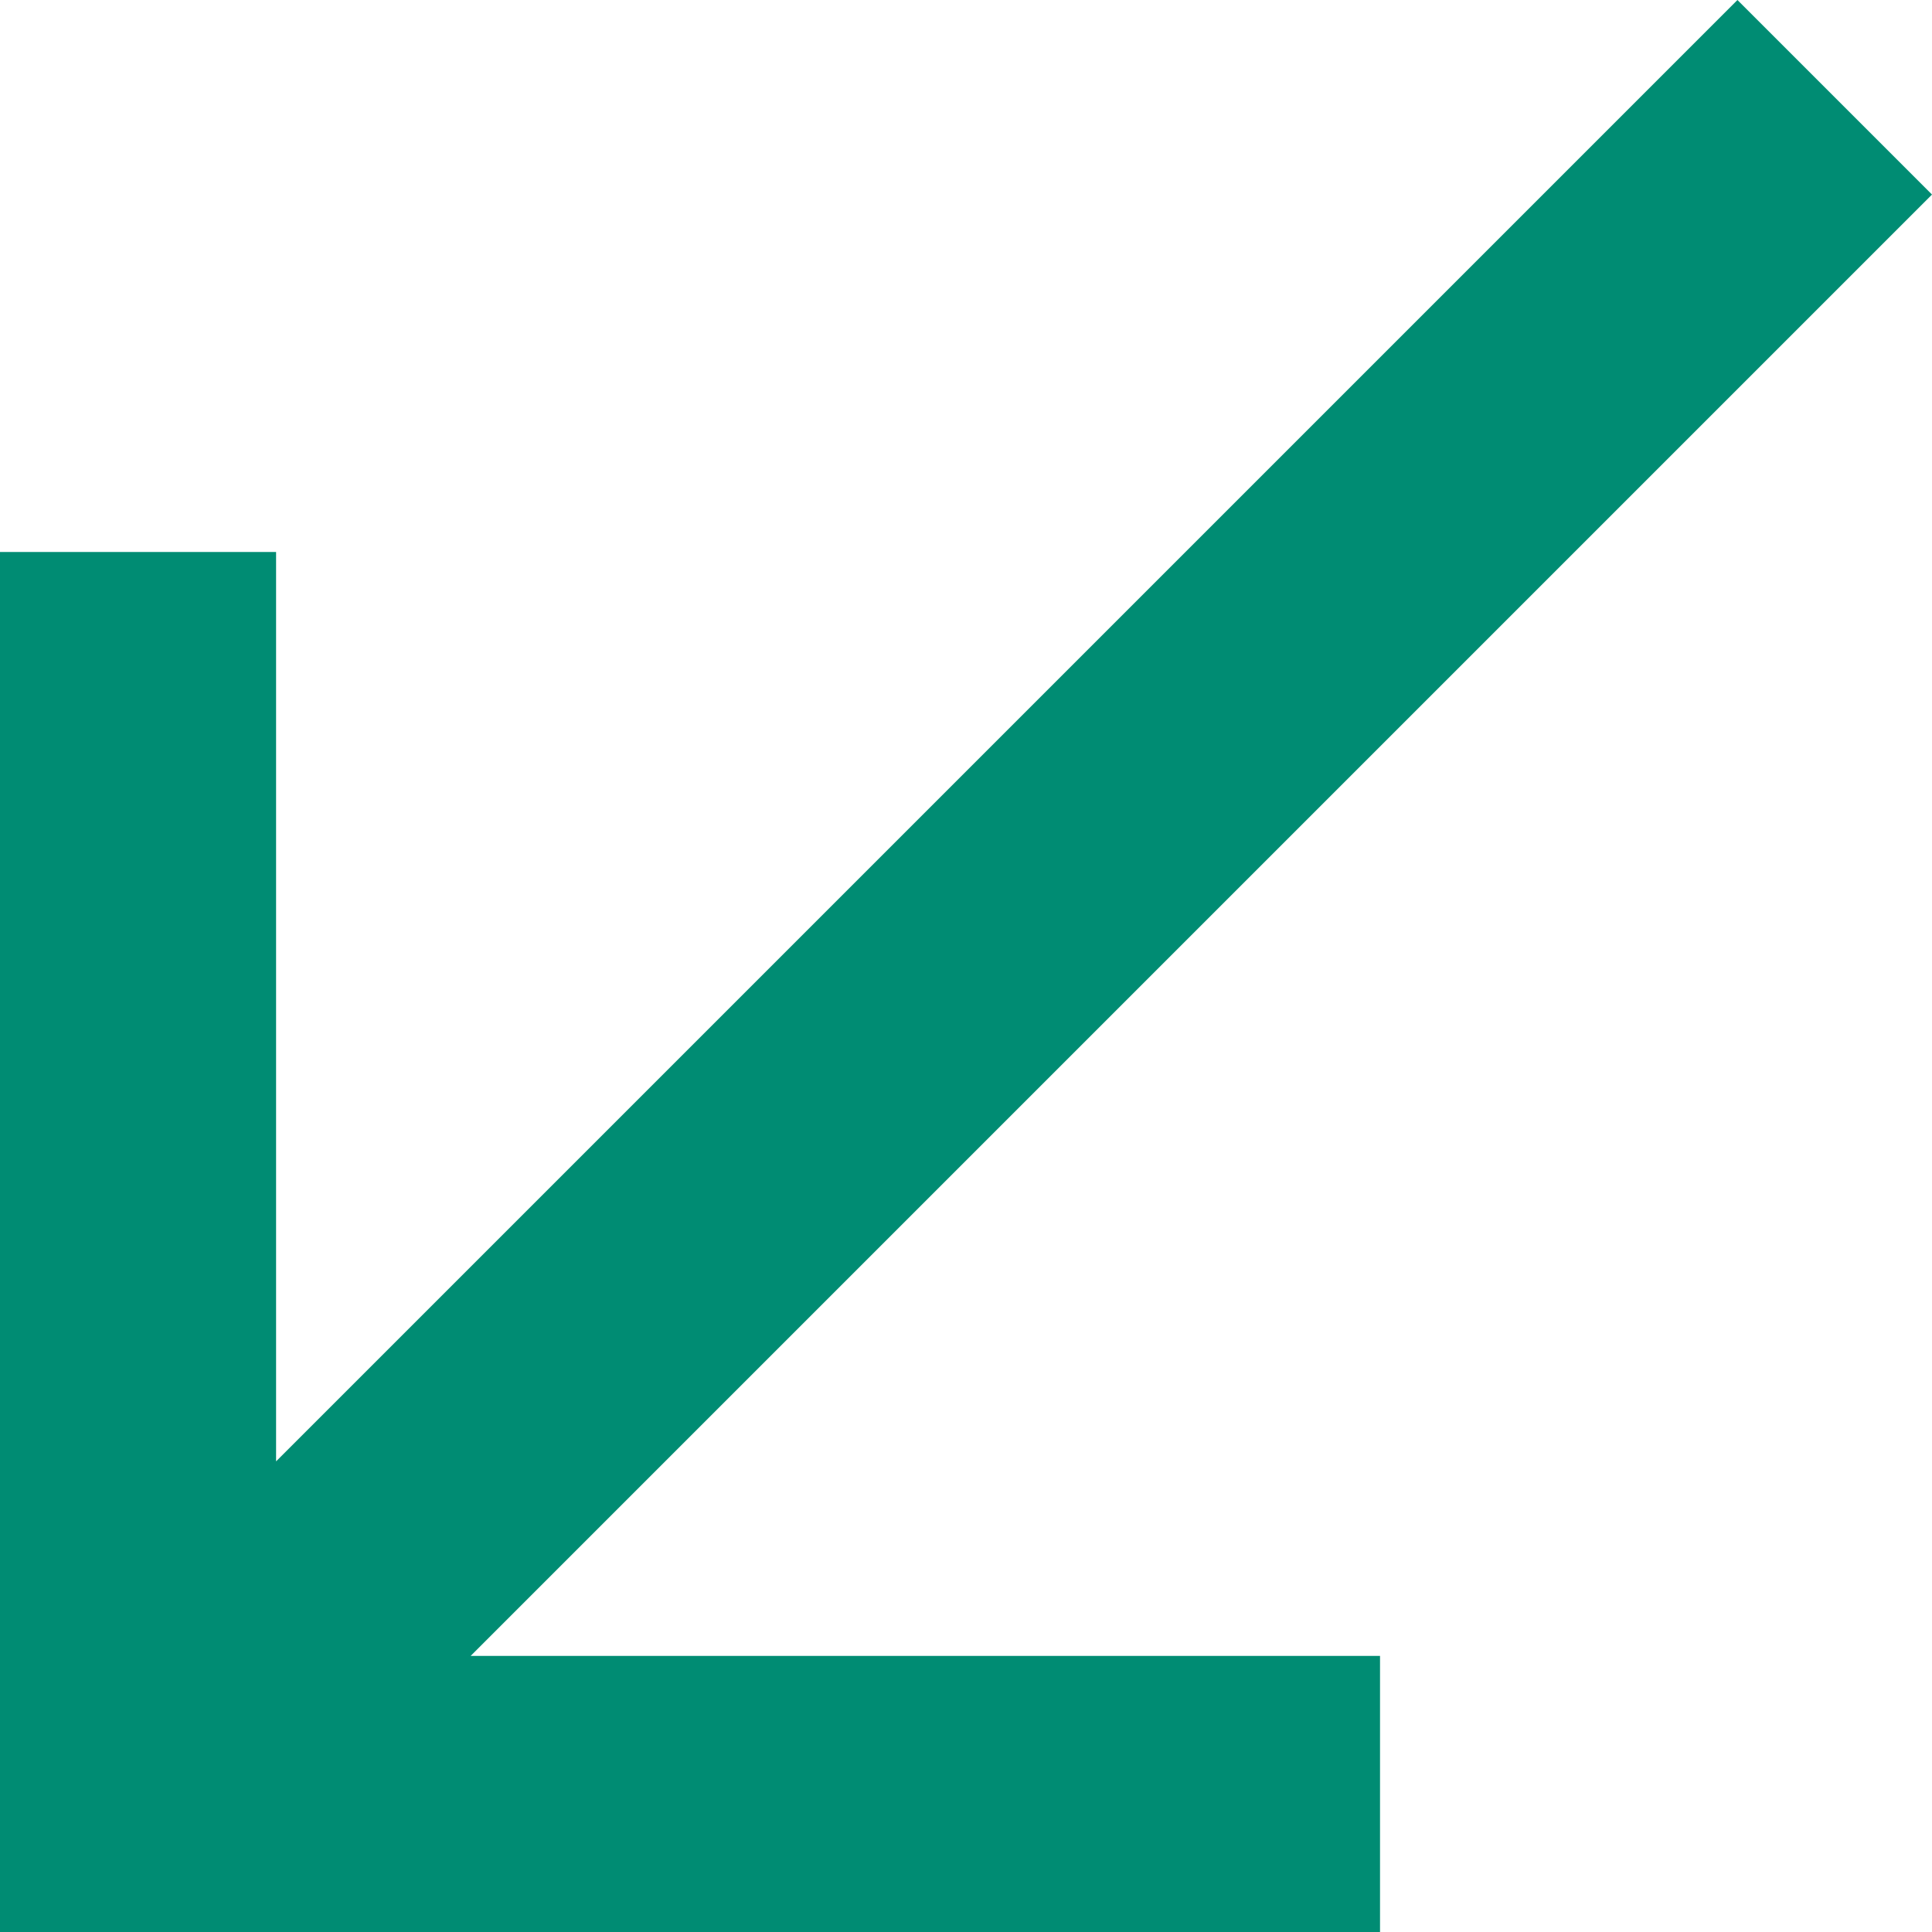
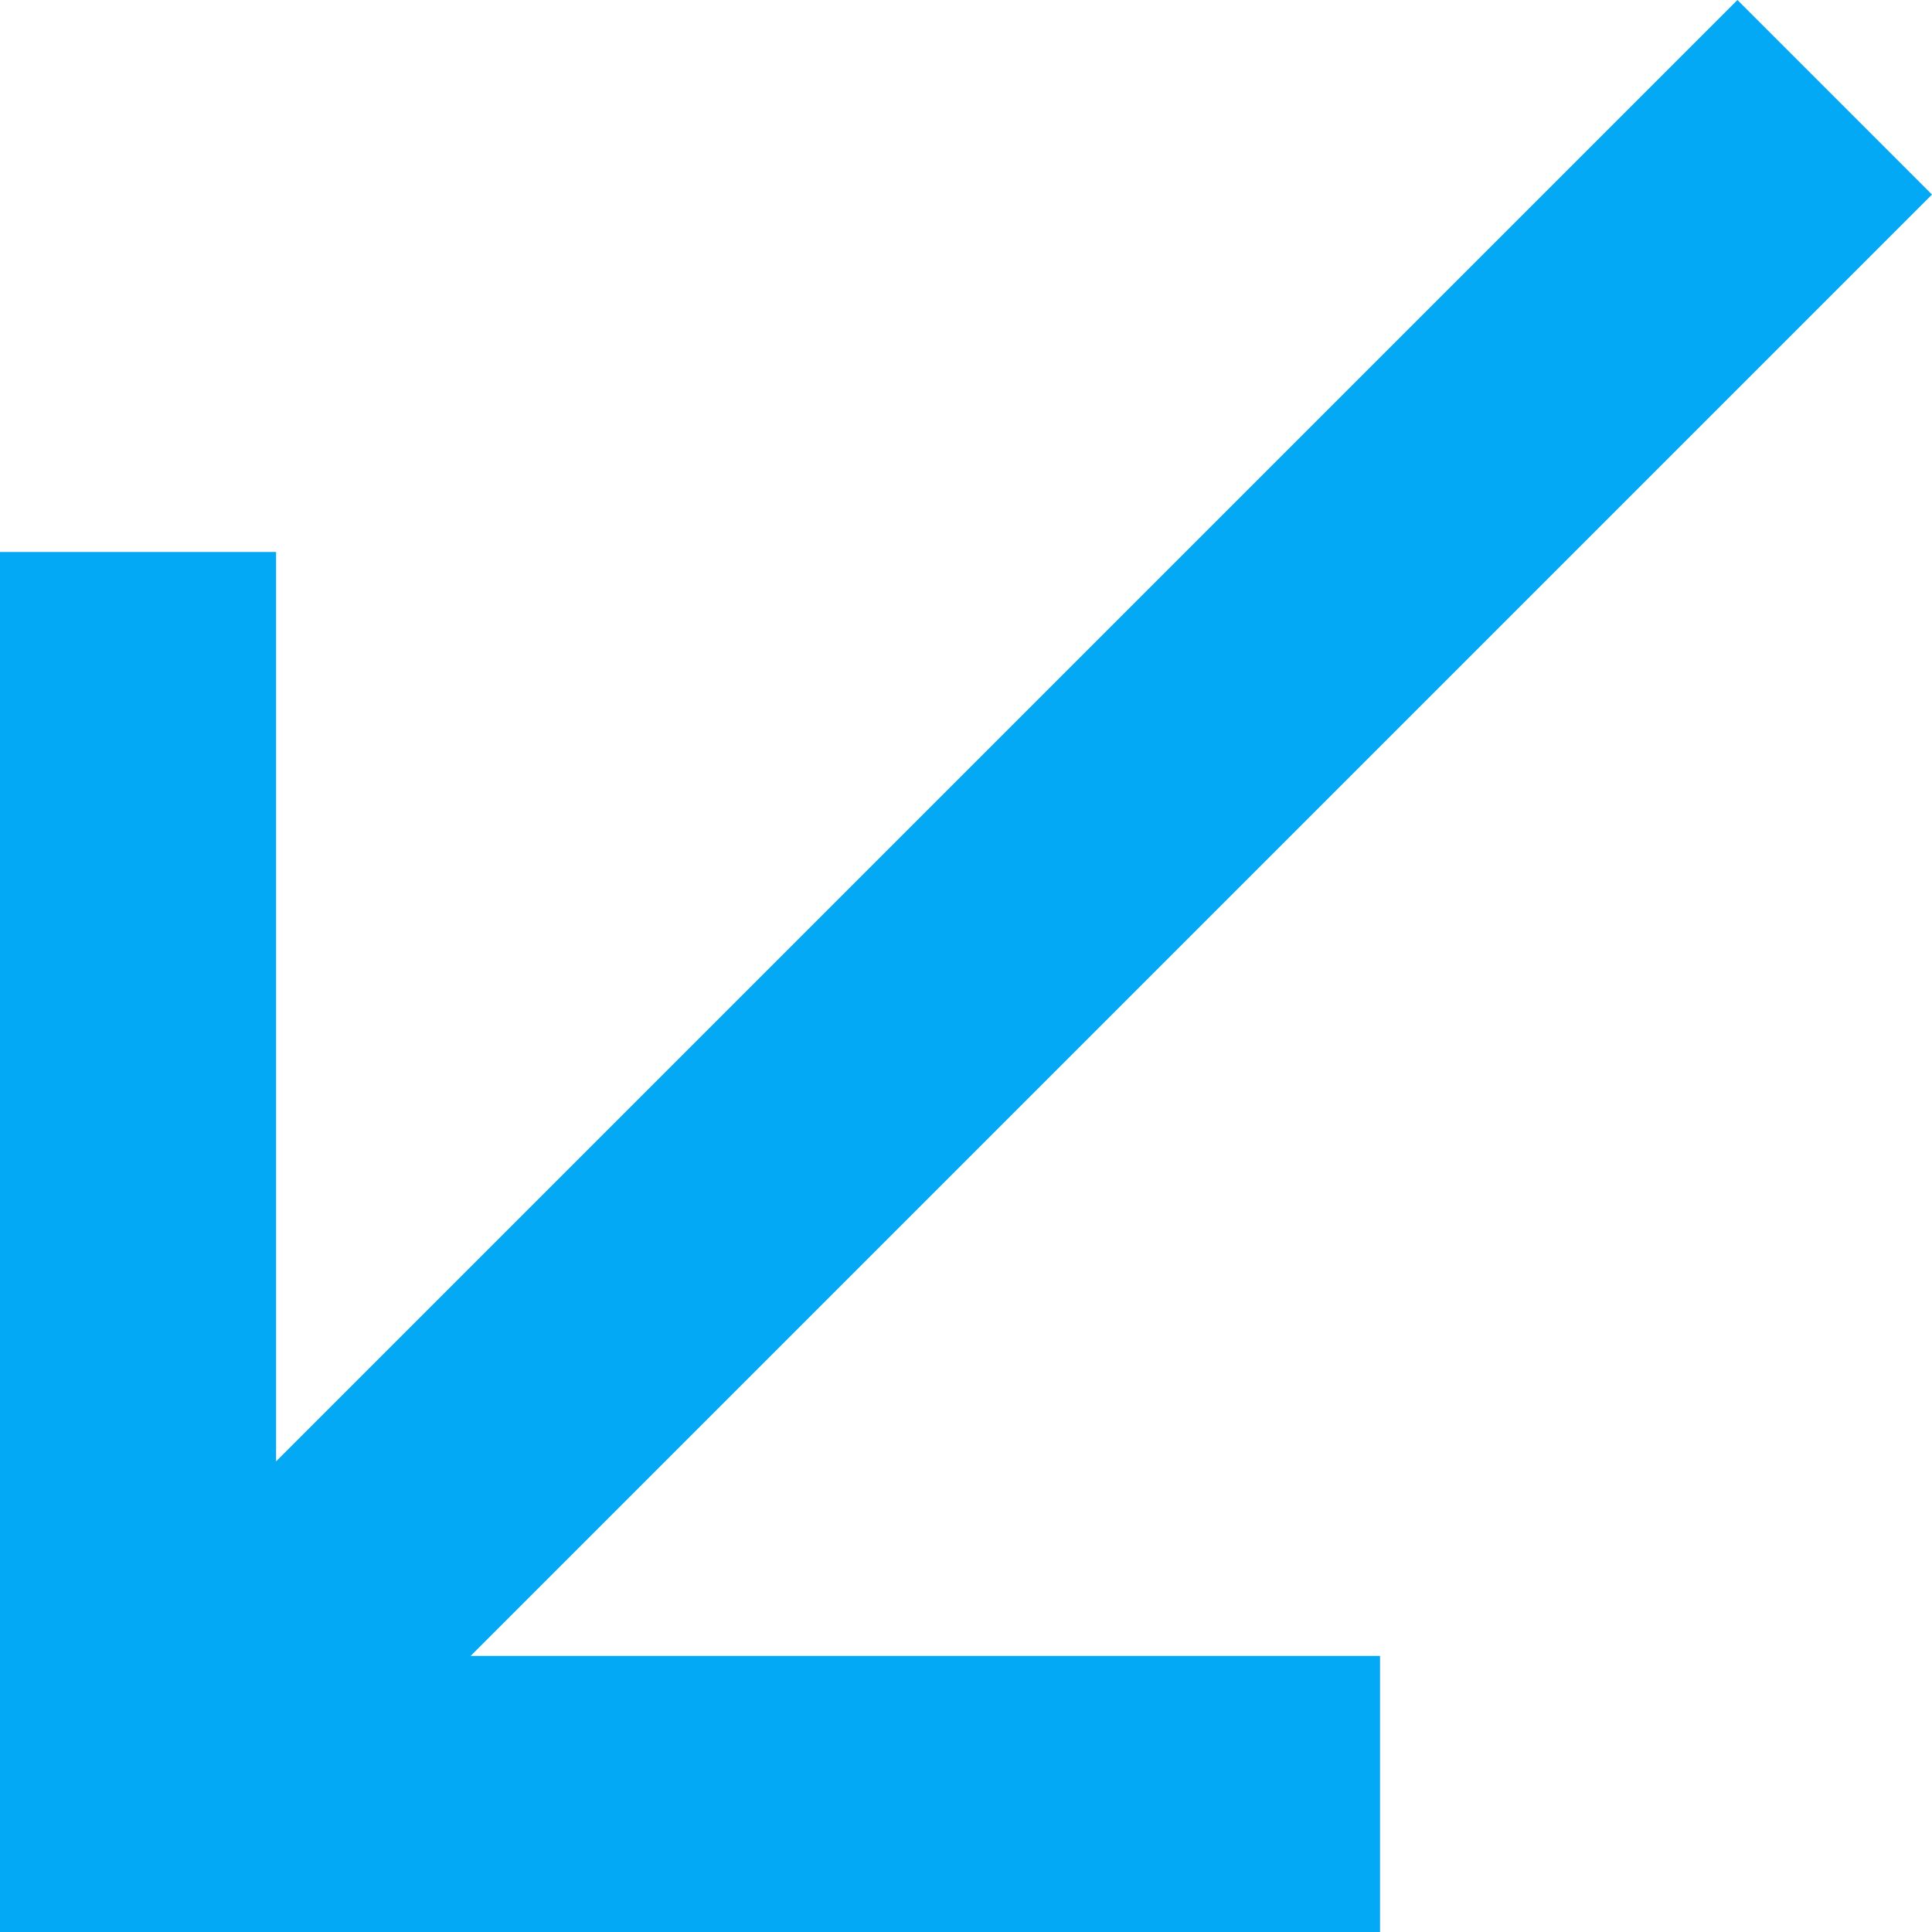
<svg xmlns="http://www.w3.org/2000/svg" width="10" height="10" viewBox="0 0 10 10">
-   <path fill="#008C73" fill-rule="nonzero" d="M10 1.007L8.993 0 1.429 7.564V2.857H0V10h7.143V8.571H2.436z" />
+   <path fill="#03a9f4" fill-rule="nonzero" d="M10 1.007L8.993 0 1.429 7.564V2.857H0V10h7.143V8.571H2.436z" />
</svg>
